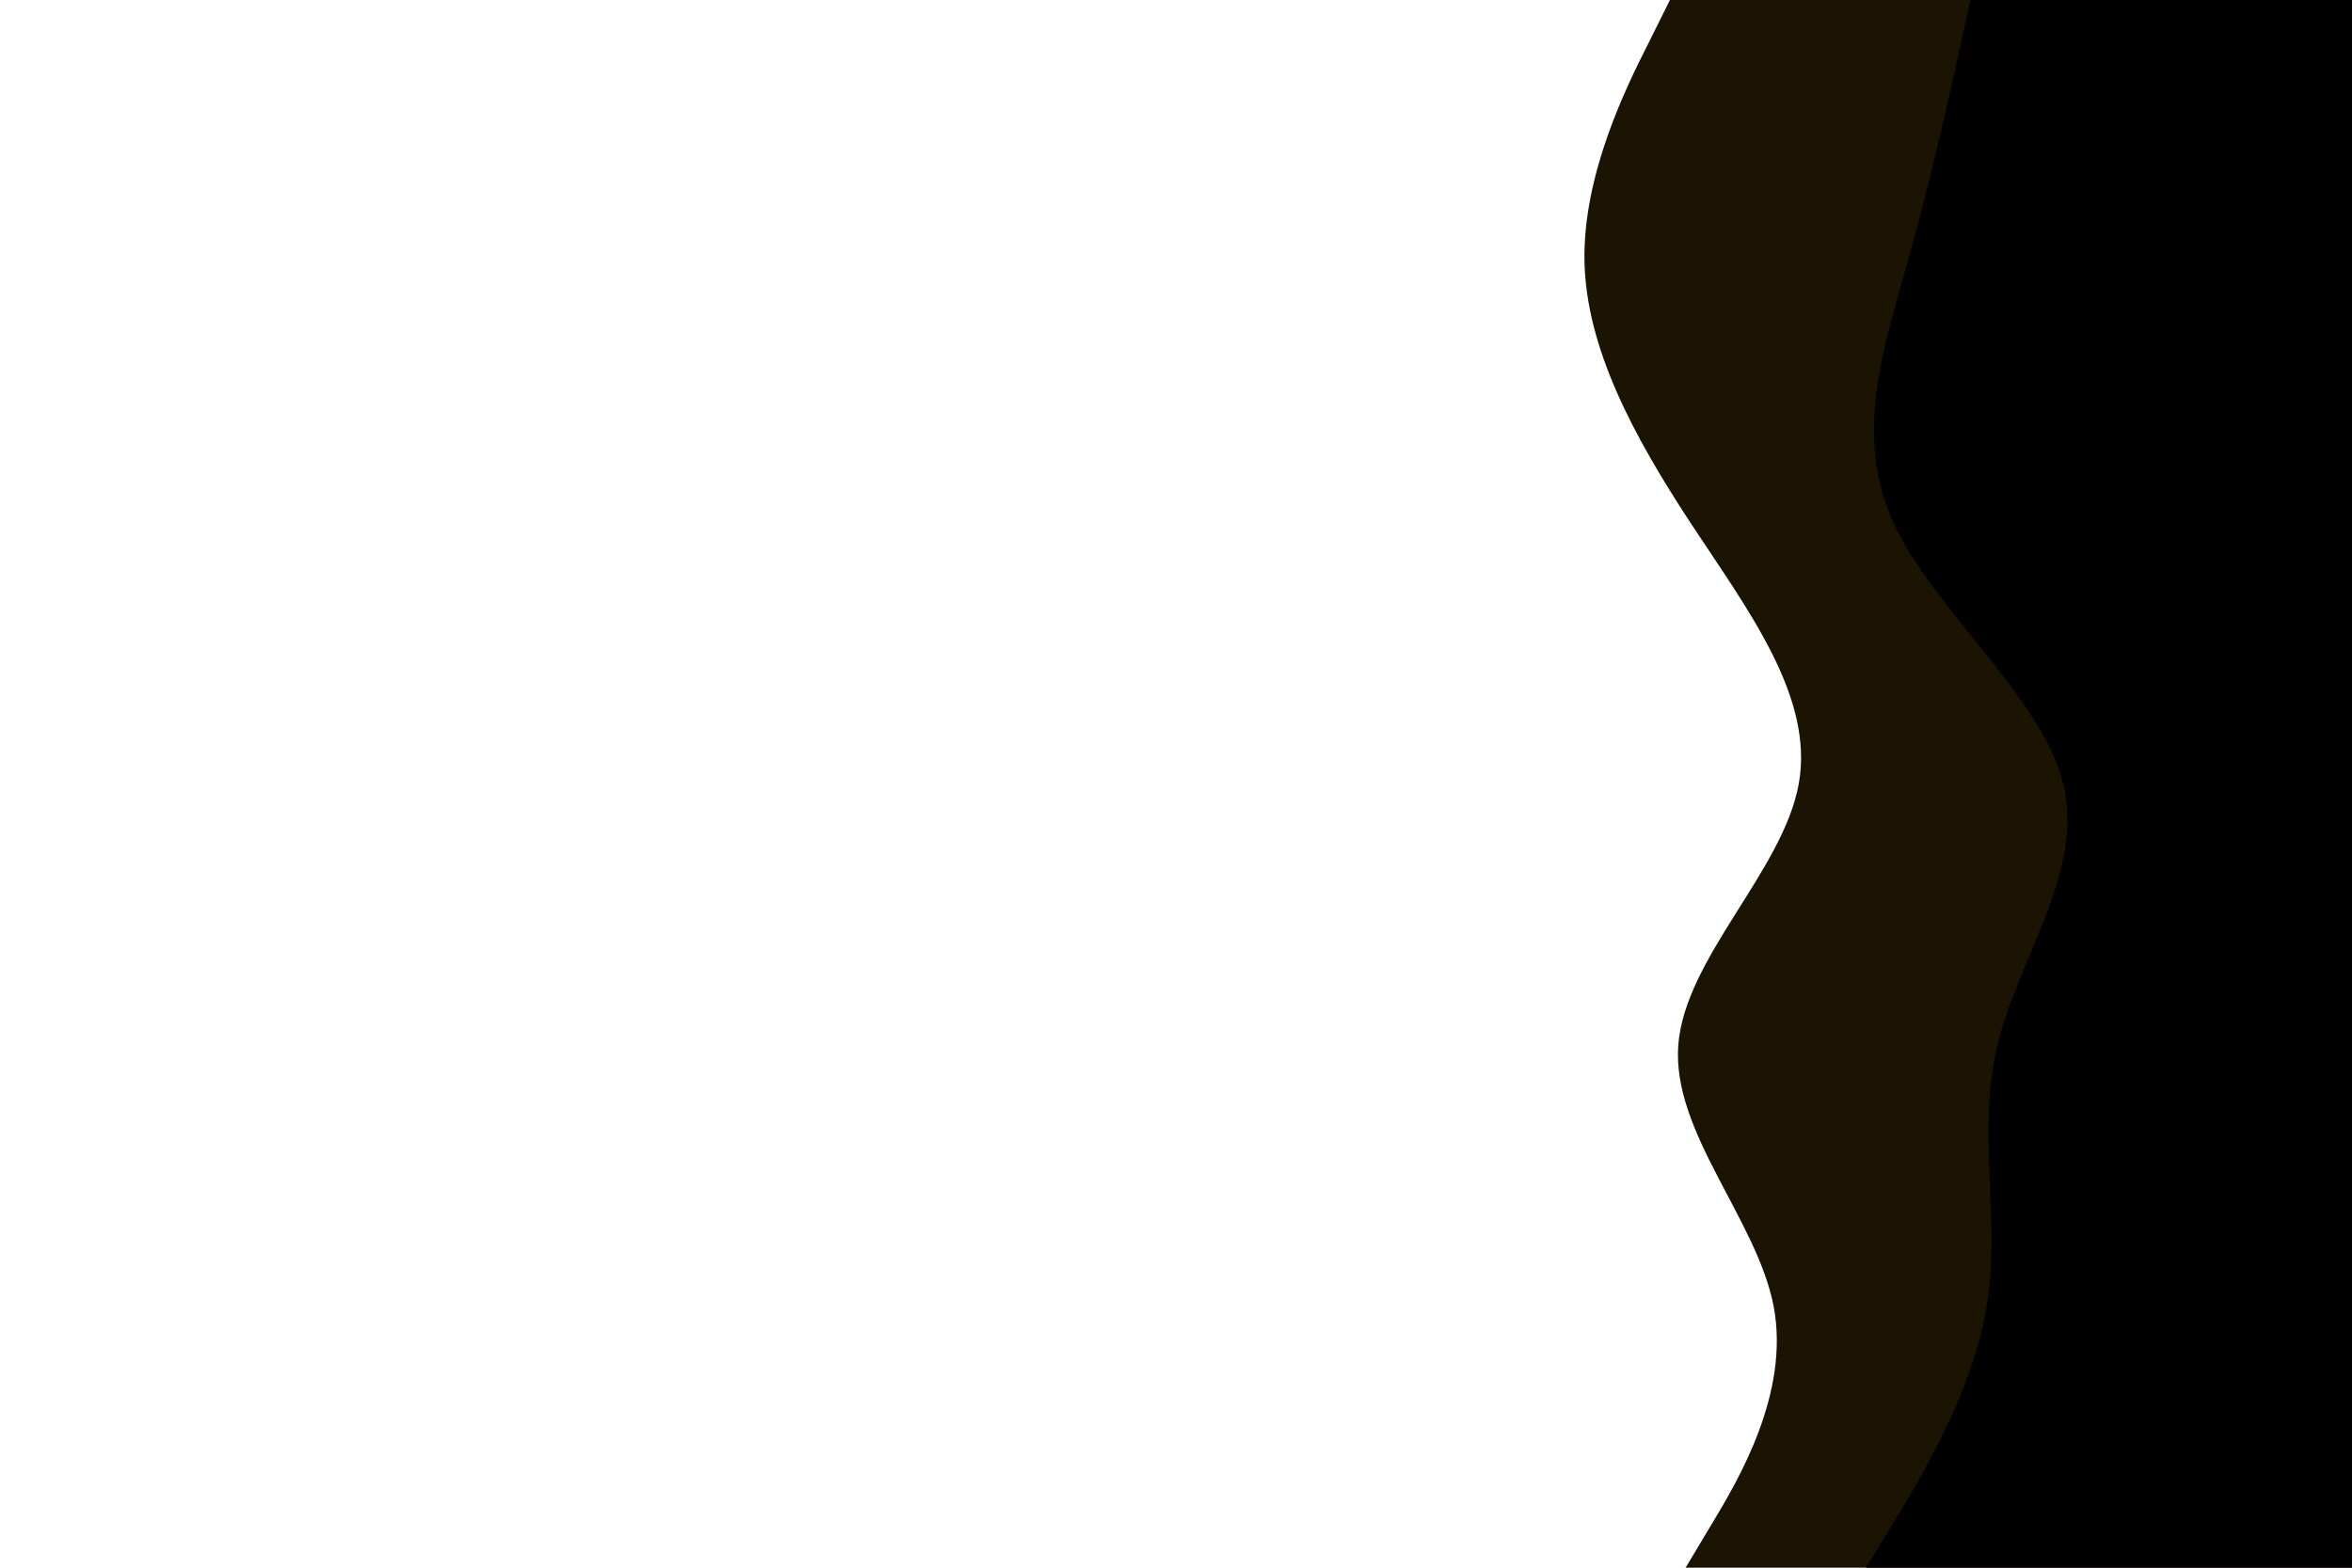
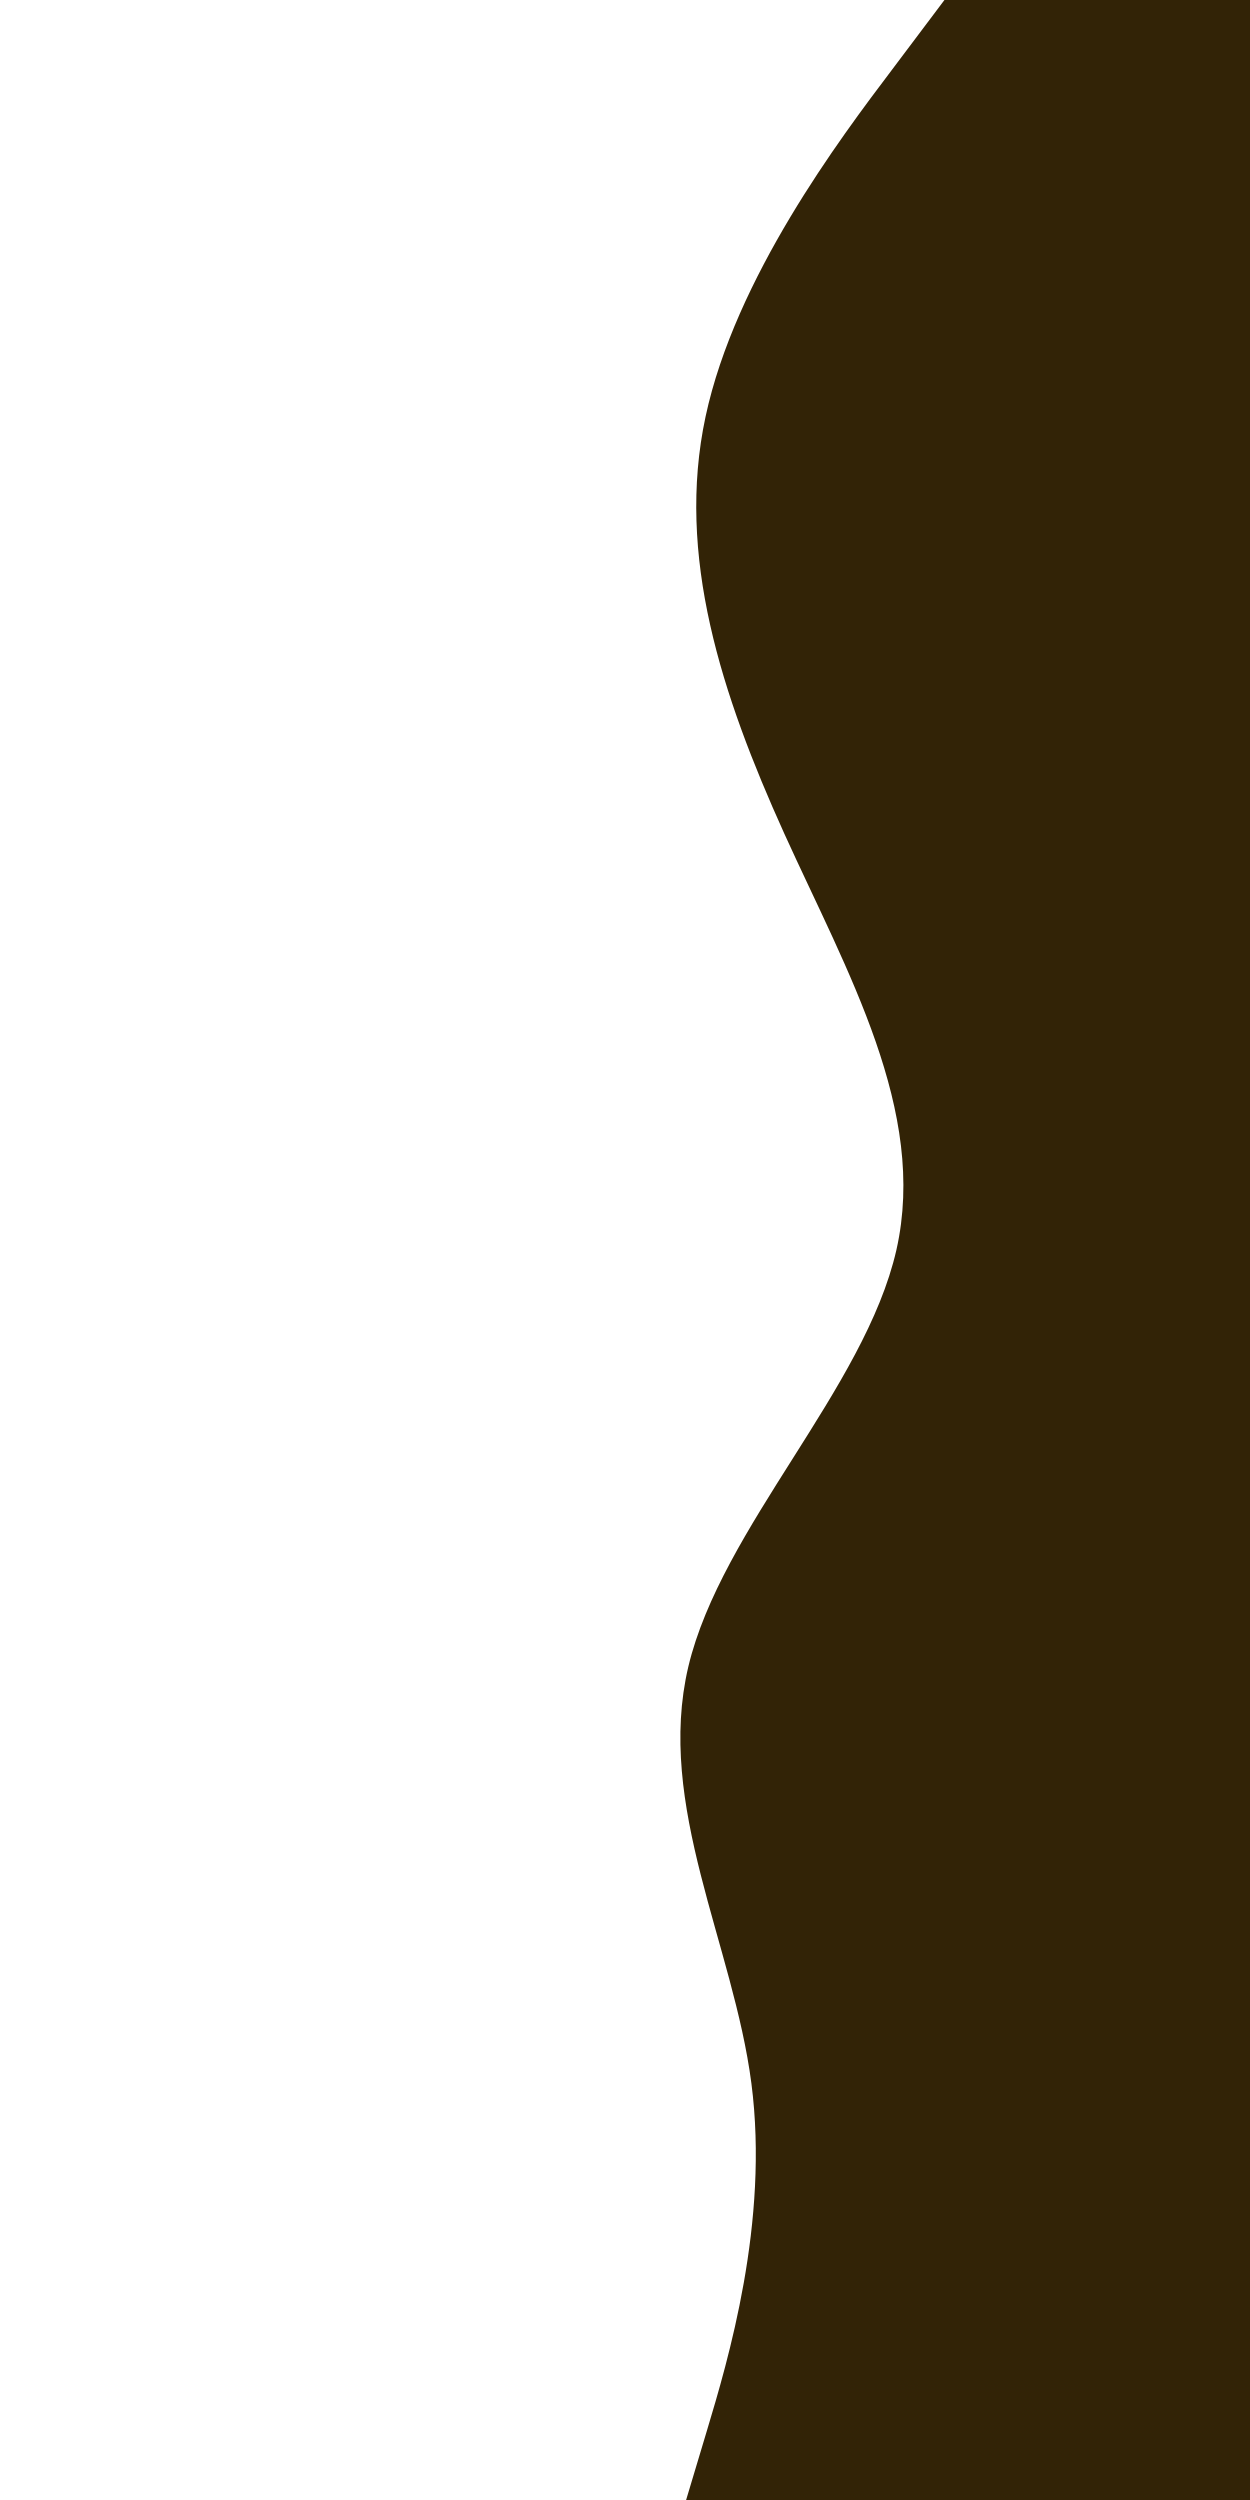
- <svg xmlns="http://www.w3.org/2000/svg" id="visual" viewBox="0 0 900 600" width="900" height="600" version="1.1">
-   <path d="M645 600L655 583.3C665 566.7 685 533.3 678.7 500C672.3 466.7 639.7 433.3 642.2 400C644.7 366.7 682.3 333.3 688.3 300C694.3 266.7 668.7 233.3 646.8 200C625 166.7 607 133.3 606.3 100C605.7 66.7 622.3 33.3 630.7 16.7L639 0L900 0L900 16.7C900 33.3 900 66.7 900 100C900 133.3 900 166.7 900 200C900 233.3 900 266.7 900 300C900 333.3 900 366.7 900 400C900 433.3 900 466.7 900 500C900 533.3 900 566.7 900 583.3L900 600Z" fill="#1c1403" />
-   <path d="M714 600L724.2 583.3C734.3 566.7 754.7 533.3 760.2 500C765.7 466.7 756.3 433.3 764.3 400C772.3 366.7 797.7 333.3 789.5 300C781.3 266.7 739.7 233.3 724.5 200C709.3 166.7 720.7 133.3 730 100C739.3 66.7 746.7 33.3 750.3 16.7L754 0L900 0L900 16.7C900 33.3 900 66.7 900 100C900 133.3 900 166.7 900 200C900 233.3 900 266.7 900 300C900 333.3 900 366.7 900 400C900 433.3 900 466.7 900 500C900 533.3 900 566.7 900 583.3L900 600Z" fill="#000000" />
+ <svg xmlns="http://www.w3.org/2000/svg" id="visual" viewBox="0 0 450 900" width="450" height="900" version="1.1">
+   <path d="M247 900L254.5 875C262 850 277 800 270.5 750C264 700 236 650 247.8 600C259.7 550 311.3 500 322.7 450C334 400 305 350 282.3 300C259.7 250 243.3 200 254 150C264.7 100 302.3 50 321.2 25L340 0L450 0L450 25C450 50 450 100 450 150C450 200 450 250 450 300C450 350 450 400 450 450C450 500 450 550 450 600C450 650 450 700 450 750C450 800 450 850 450 875L450 900Z" fill="#322306" stroke-linecap="round" stroke-linejoin="miter" />
</svg>
